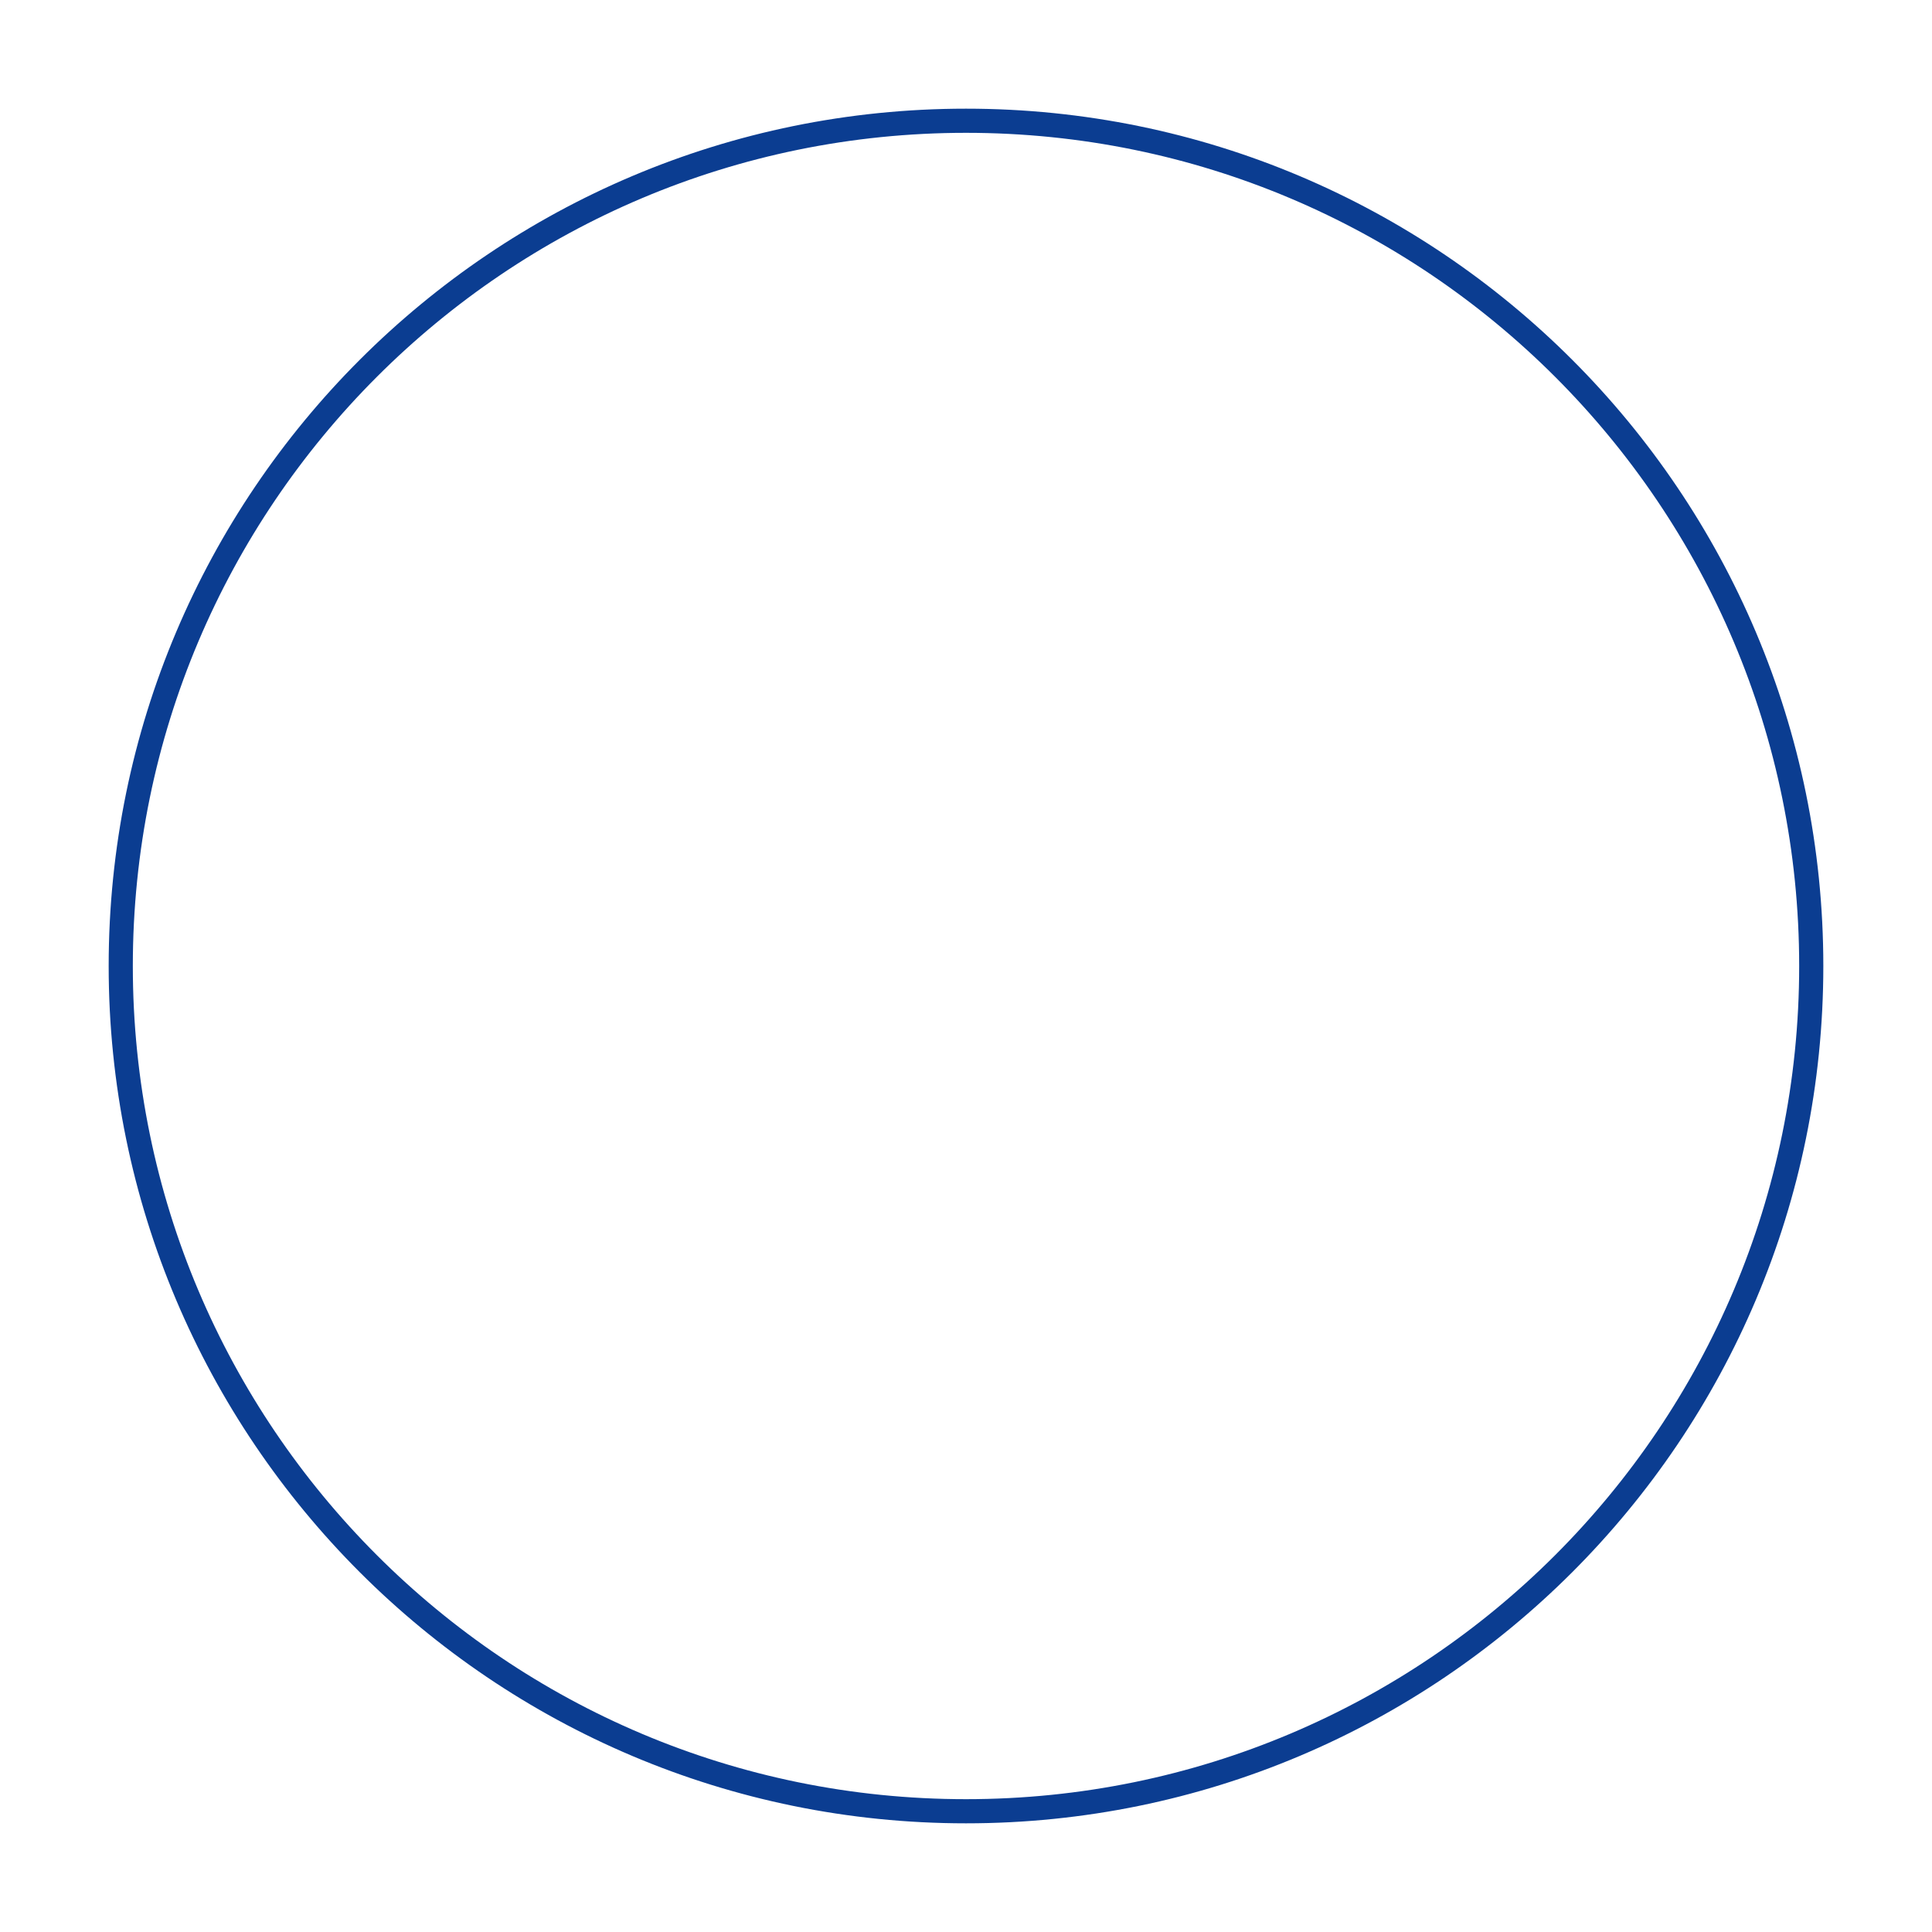
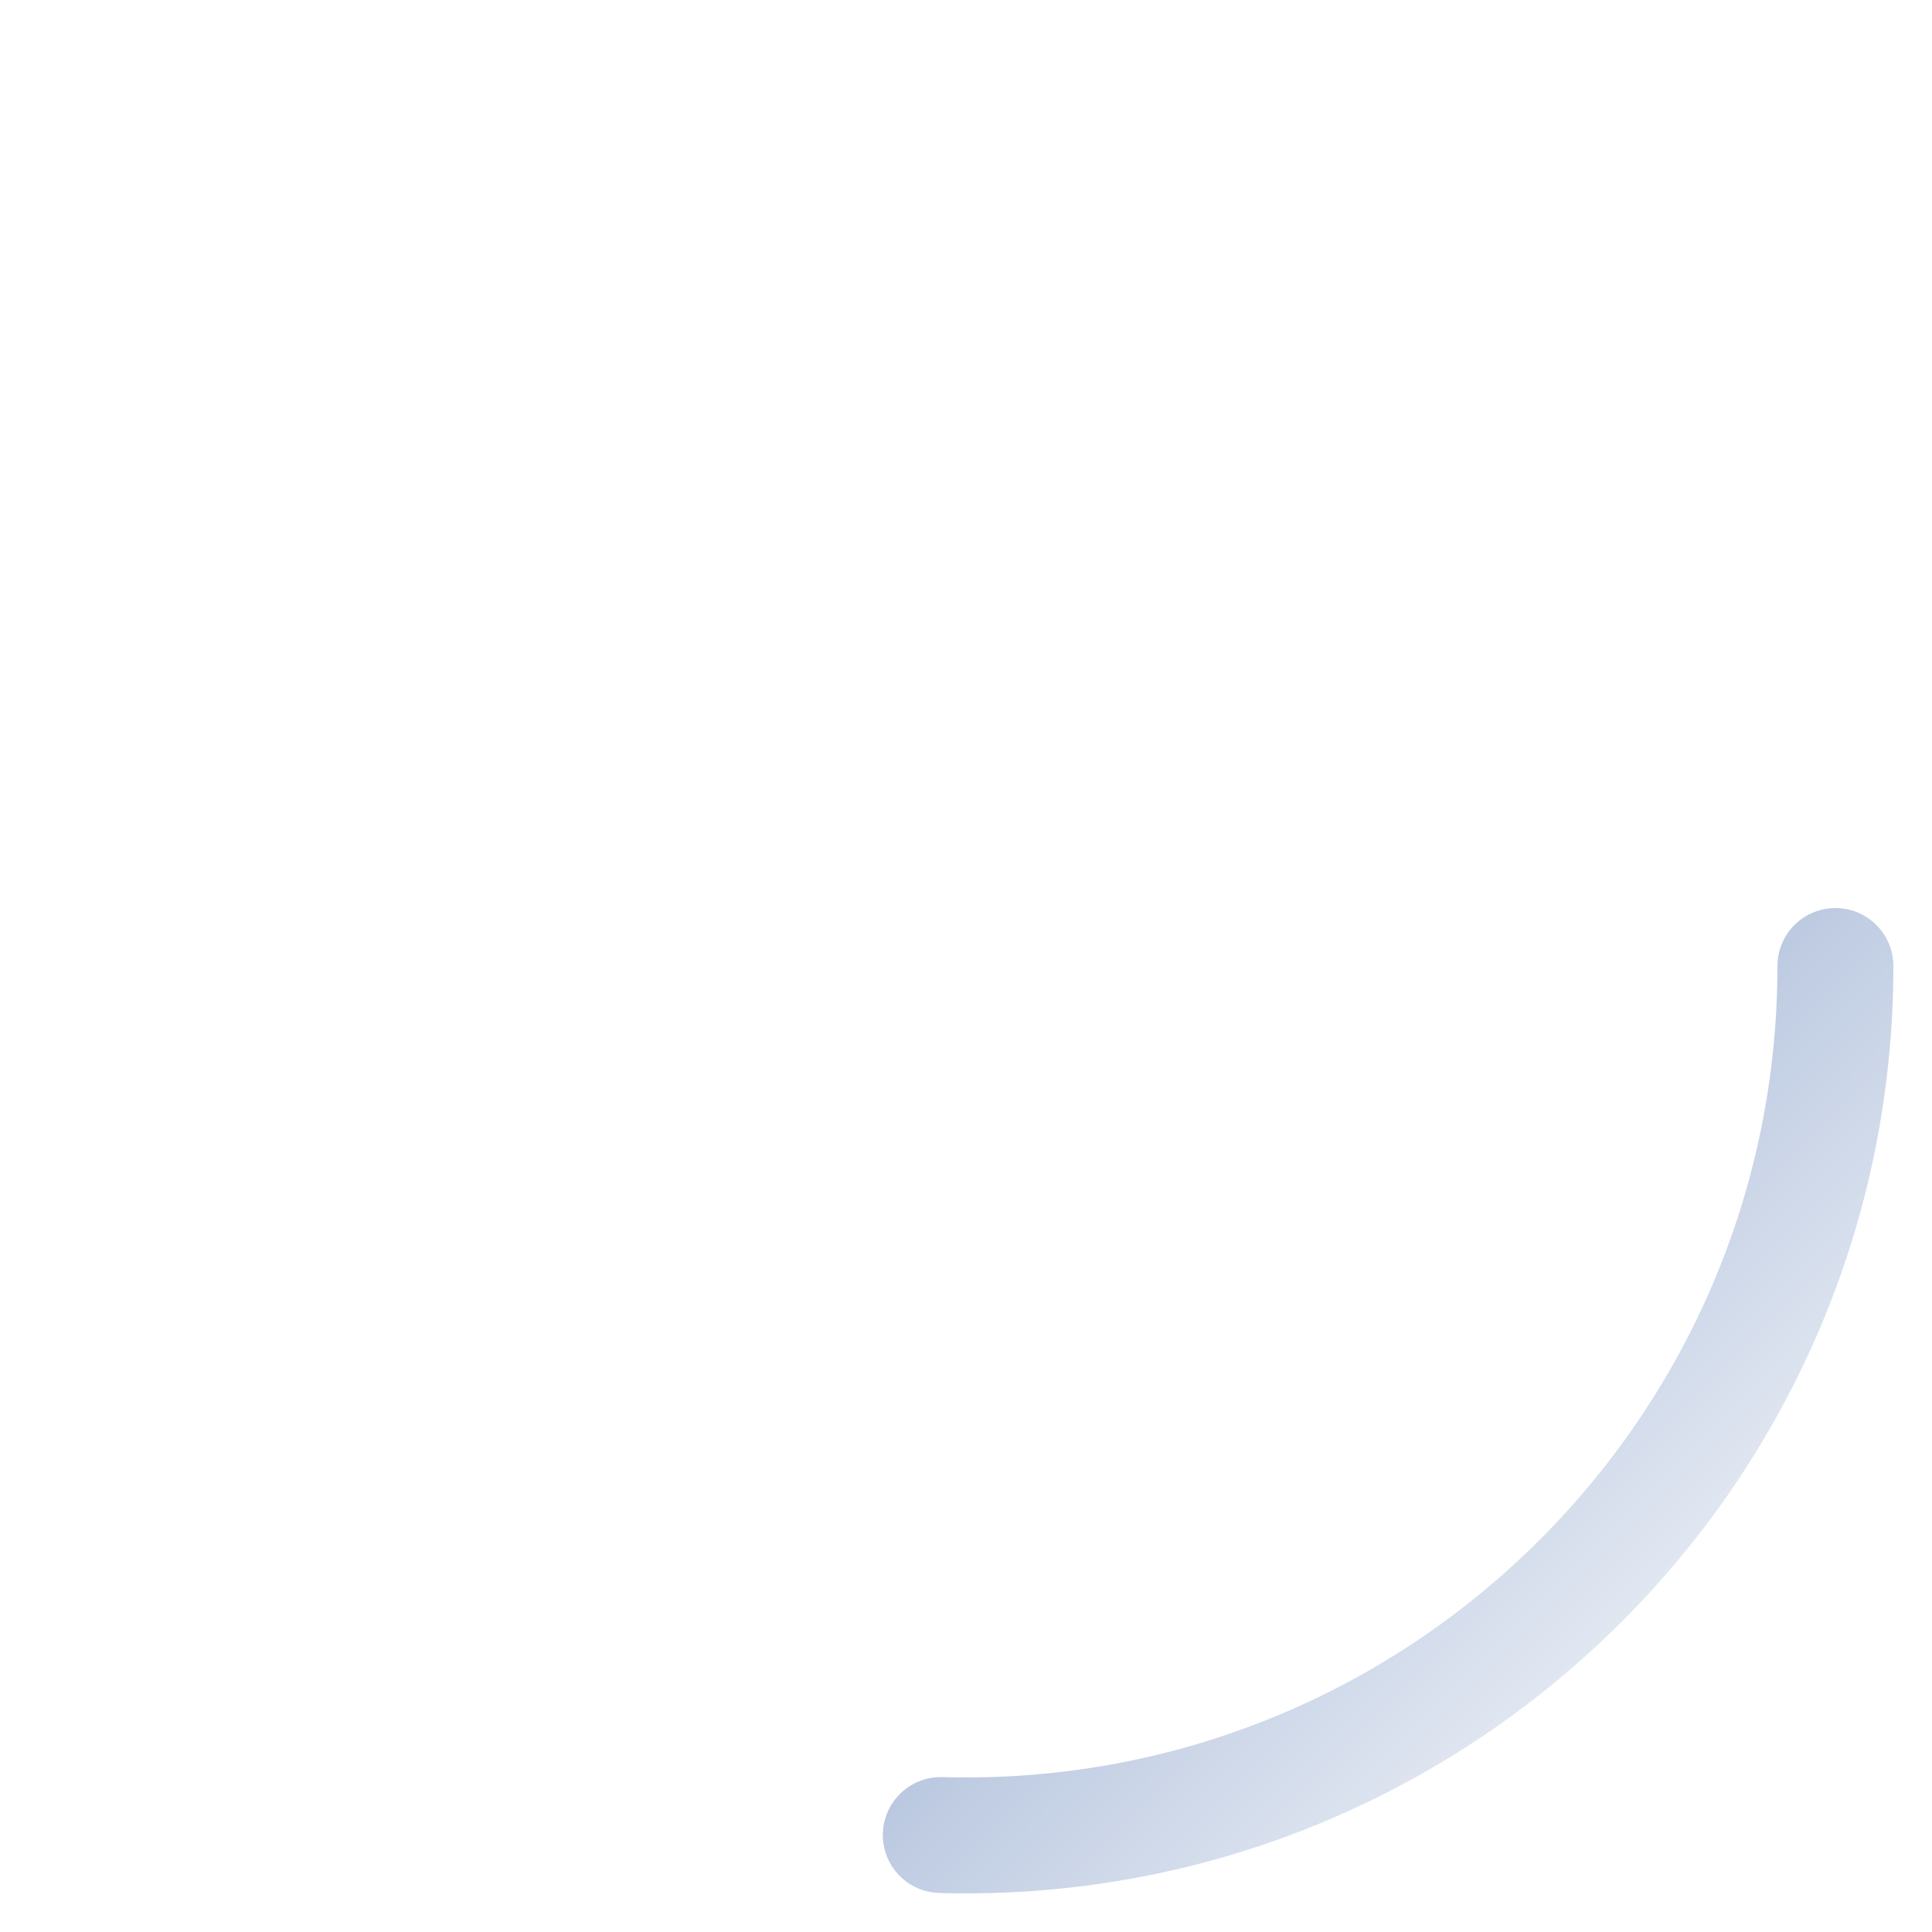
- <svg xmlns="http://www.w3.org/2000/svg" width="80" height="80" viewBox="0 0 80 80">
-   <circle cx="40" cy="40" r="35" stroke="#0B3D91" strokeWidth="6" strokeLinecap="round" strokeDasharray="165" strokeDashoffset="120" fill="none">
-     <animateTransform attributeName="transform" type="rotate" from="0 40 40" to="360 40 40" dur="1s" repeatCount="indefinite" />
+ <svg xmlns="http://www.w3.org/2000/svg" width="100" height="100" viewBox="0 0 100 100">
+   <defs>
+     <linearGradient id="ratGradient" x1="0%" y1="0%" x2="100%" y2="100%">
+       <stop offset="0%" stop-color="#0B3D91" />
+       <stop offset="100%" stop-color="#fff" />
+     </linearGradient>
+   </defs>
+   <circle cx="50" cy="50" r="45" stroke="url(#ratGradient)" stroke-width="6" fill="none" stroke-linecap="round" stroke-dasharray="282" stroke-dashoffset="210">
+     <animateTransform attributeName="transform" type="rotate" values="0 50 50; 360 50 50; 0 50 50; -360 50 50; 0 50 50" keyTimes="0; 0.25; 0.5; 0.75; 1" dur="1s" repeatCount="indefinite" />
+     <animate attributeName="stroke-dashoffset" values="210;0;210" dur="1.2s" repeatCount="indefinite" />
  </circle>
</svg>
